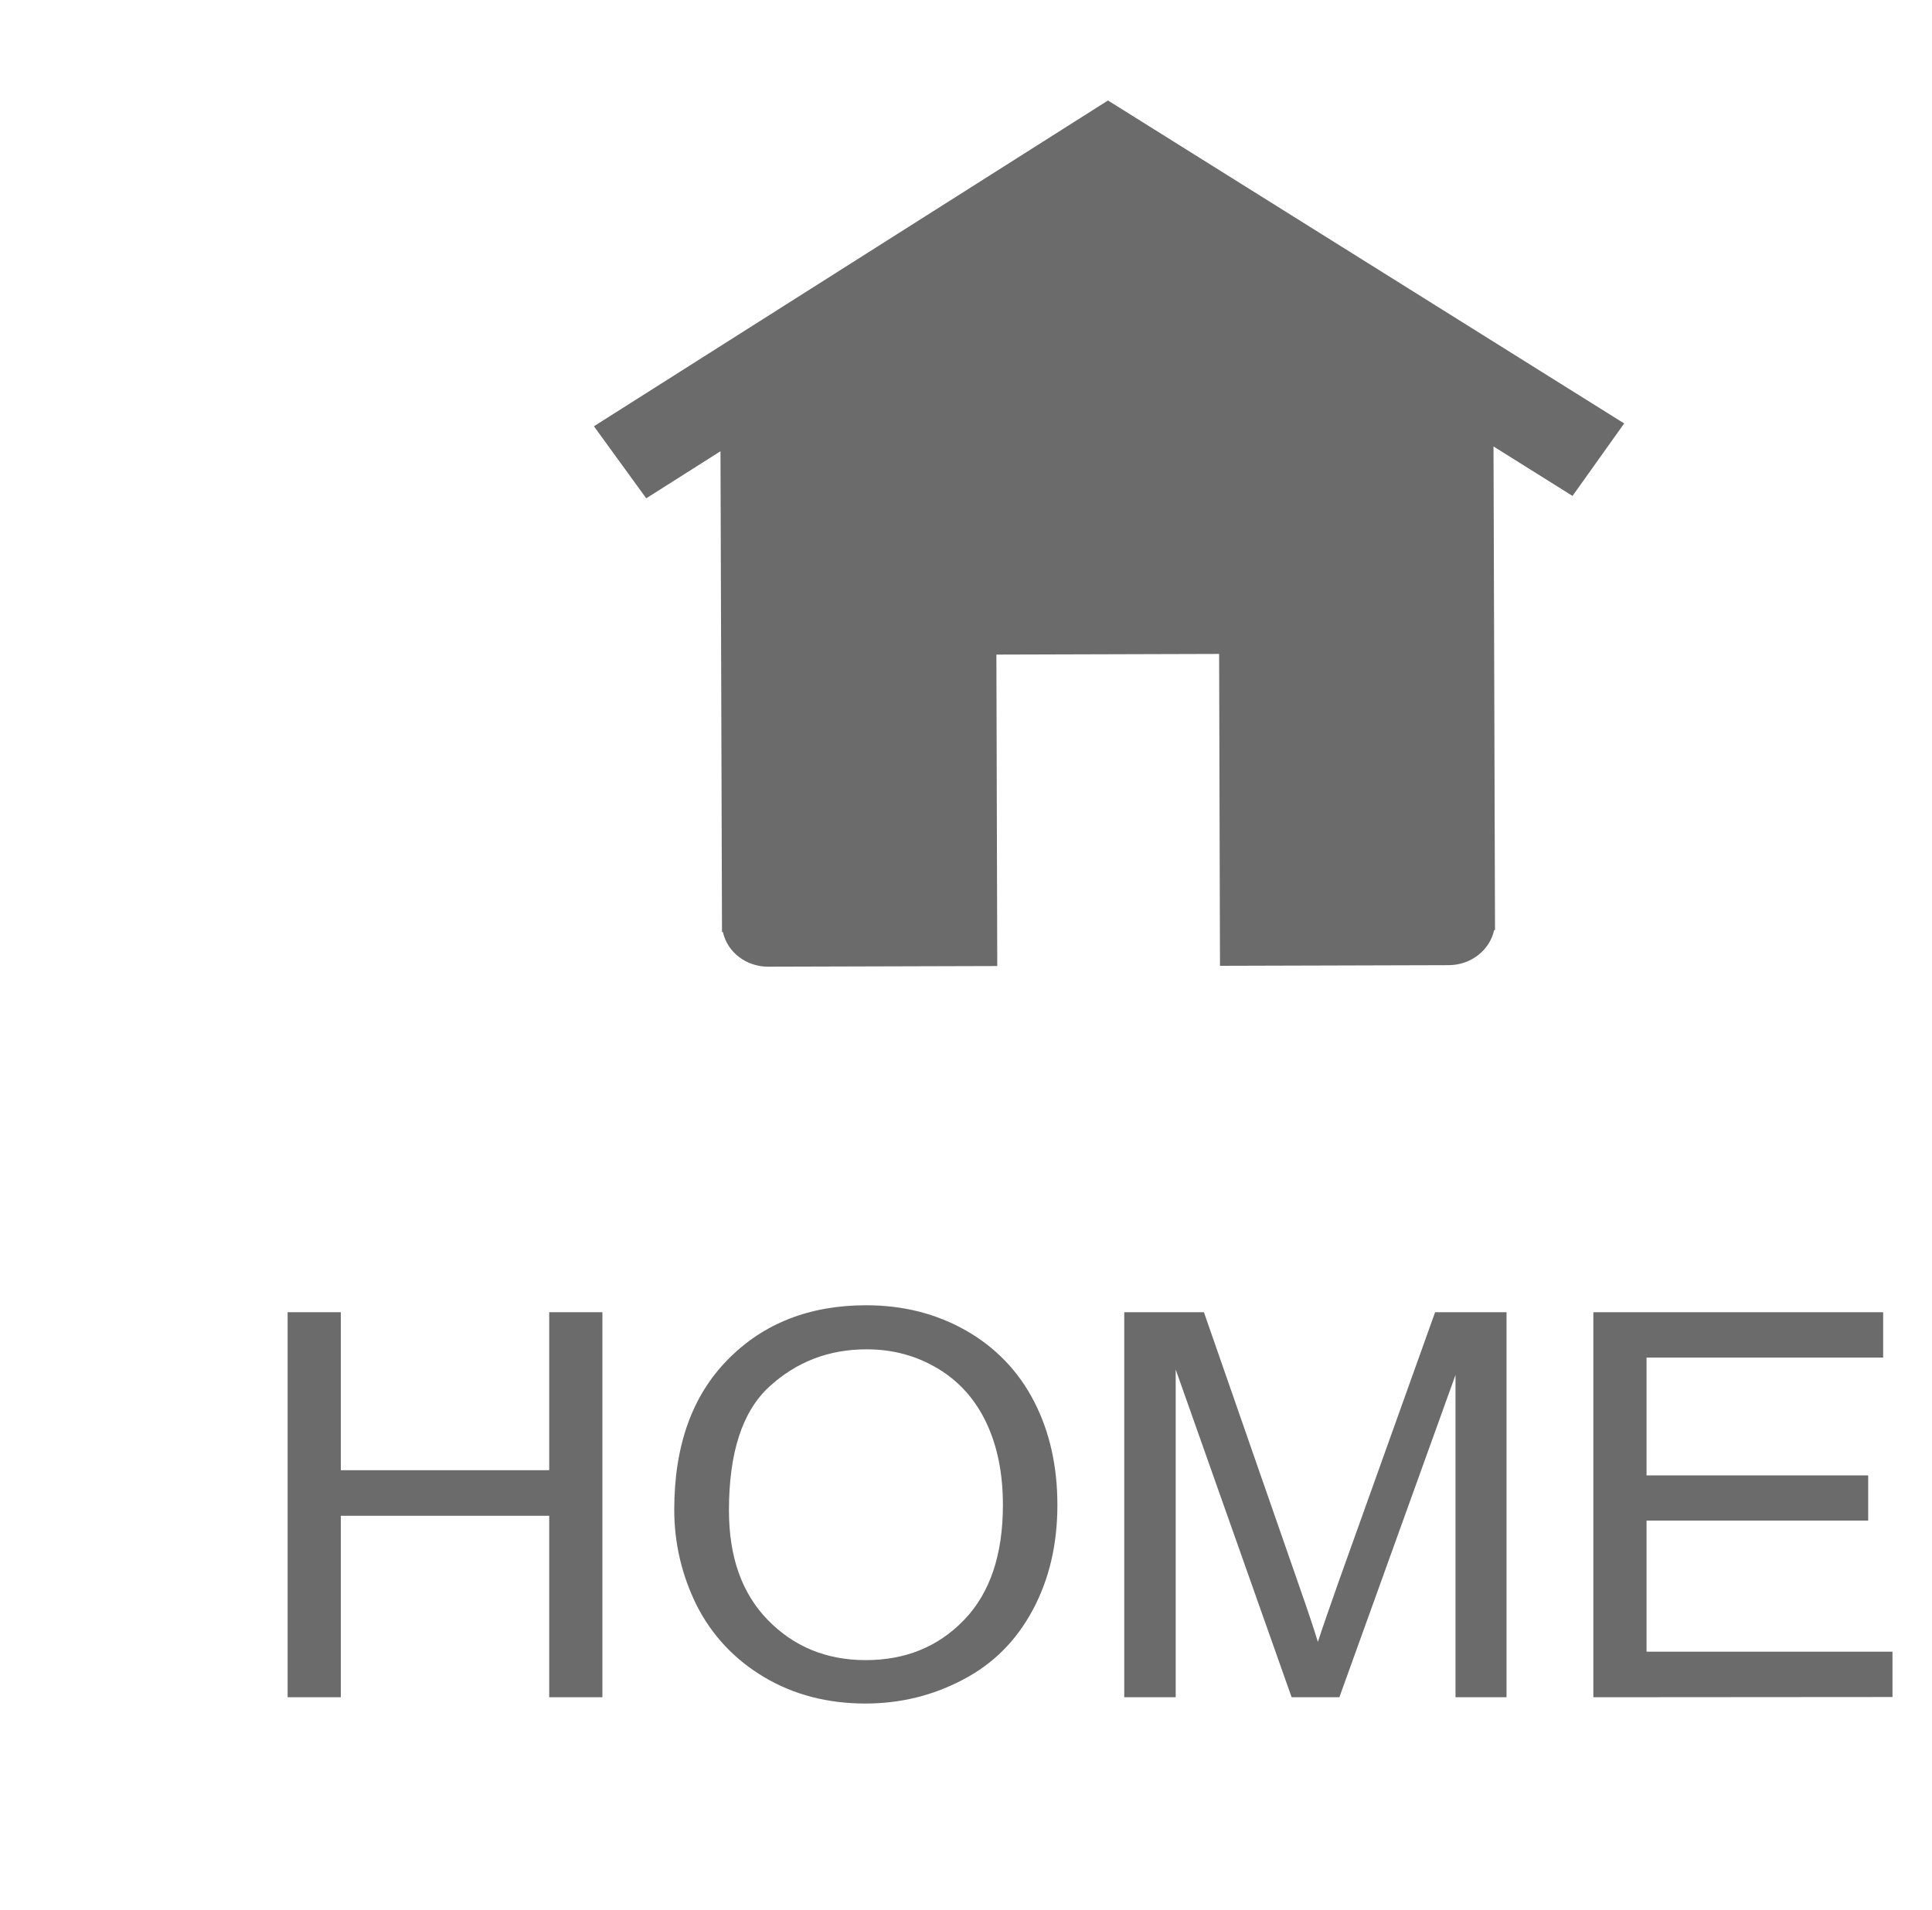
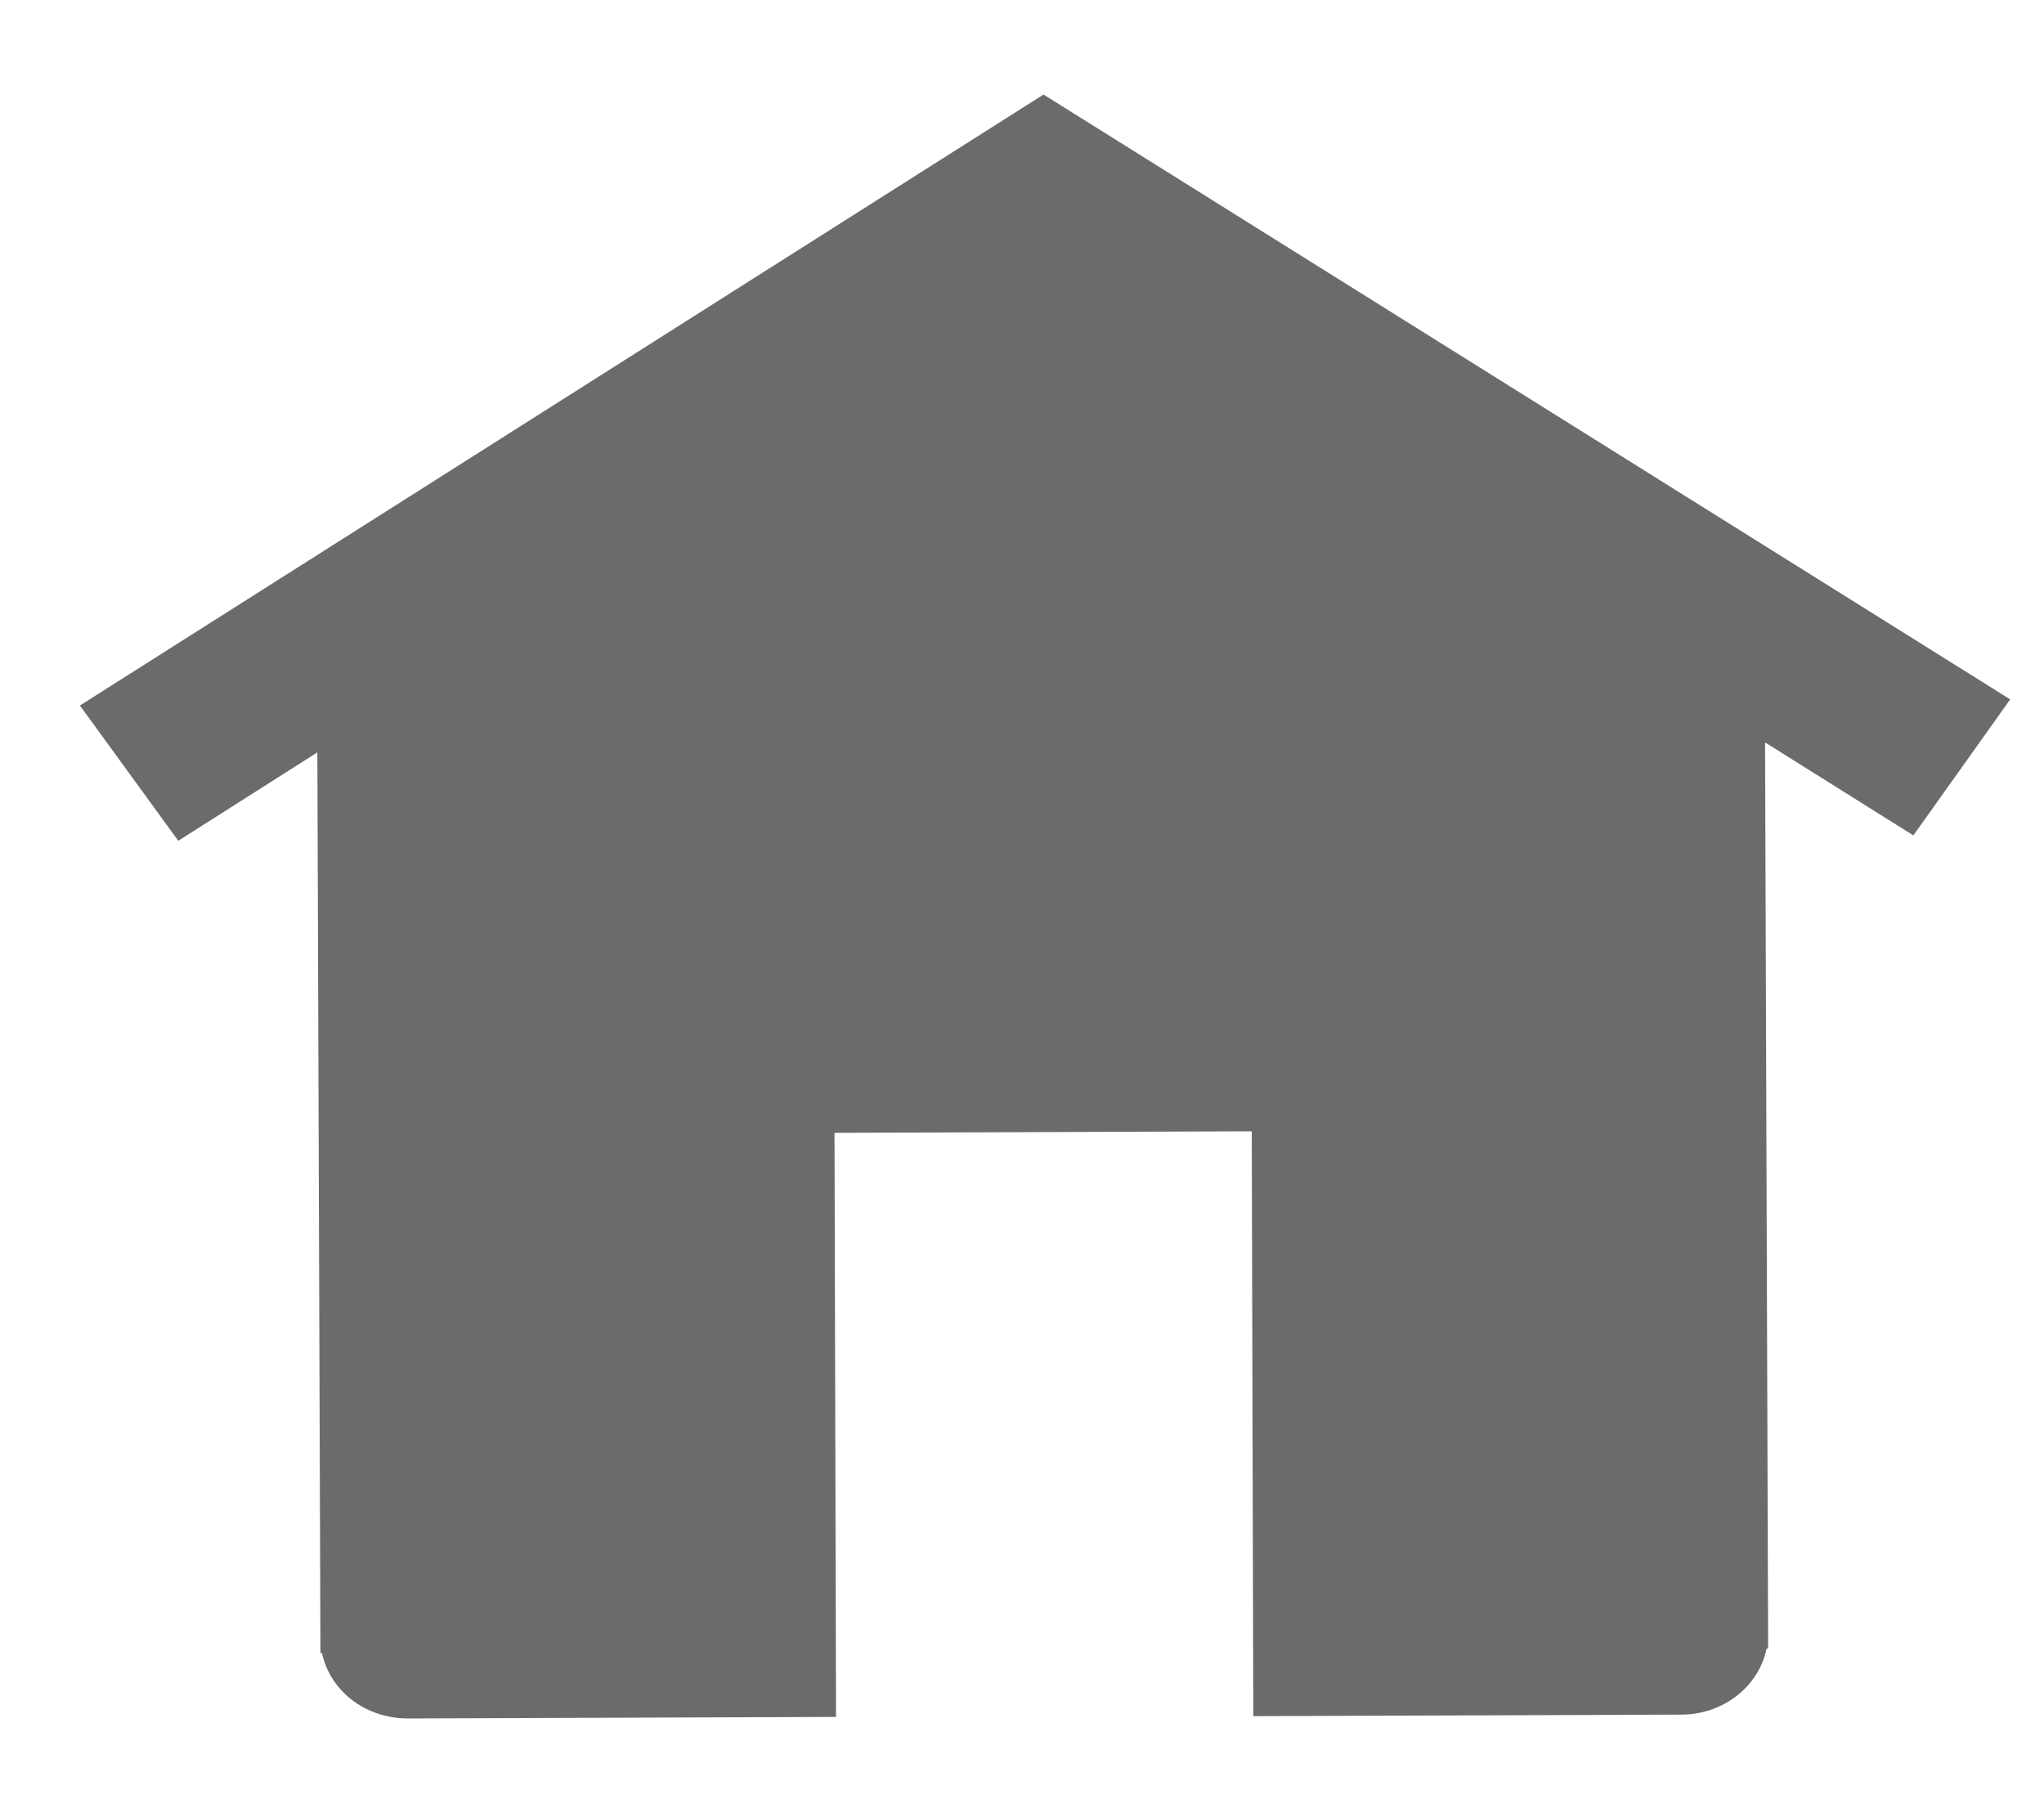
- <svg xmlns="http://www.w3.org/2000/svg" version="1.1" id="Layer_1" x="0px" y="0px" viewBox="0 0 890 880" style="enable-background:new 0 0 890 880;" xml:space="preserve">
-   <style type="text/css">
- 	.st0{fill-rule:evenodd;clip-rule:evenodd;fill:#6B6B6B;}
- 	.st1{fill:#6B6B6B;}
- </style>
-   <path class="st0" d="M510.4,46.3L273.6,196.4l24.1,33.2l34.2-21.7l0.7,221.5l0.4,0c2.1,9.4,10.8,16.1,21.1,16l105.3-0.3L459,301.6  l102.6-0.3l0.4,143.7l105.3-0.3c10.3,0,19-6.9,21-16.2l0.4,0l-0.7-222.8l36.4,22.8l23.8-33.4L510.4,46.3z" />
-   <g>
-     <path class="st1" d="M132.5,782V604.6H157v72.8h96v-72.8h24.5V782h-24.5v-83.6h-96V782H132.5z" />
-     <path class="st1" d="M310.6,695.6c0-29.4,8.2-52.5,24.7-69.2c16.4-16.7,37.7-25,63.7-25c17.1,0,32.4,3.9,46.1,11.7   c13.6,7.8,24.1,18.7,31.3,32.7s10.7,29.9,10.7,47.6c0,18-3.7,34.1-11.3,48.3c-7.6,14.2-18.2,24.9-32.2,32.2   c-13.8,7.3-28.8,11-44.9,11c-17.4,0-32.9-4-46.6-12.1c-13.6-8.1-24-19.1-31.1-33C314.1,725.9,310.6,711.1,310.6,695.6z    M335.8,695.9c0,21.4,5.9,38.2,17.9,50.5c12,12.3,27,18.5,45.1,18.5c18.4,0,33.5-6.2,45.4-18.6c11.9-12.4,17.8-30,17.8-52.9   c0-14.4-2.5-27-7.6-37.8c-5.1-10.8-12.5-19.1-22.3-25c-9.8-5.9-20.7-8.9-32.9-8.9c-17.3,0-32.2,5.7-44.7,17.1   C342,650.2,335.8,669.2,335.8,695.9z" />
-     <path class="st1" d="M517.9,782V604.6h36.7l43.7,125.6c4.1,11.7,7,20.4,8.8,26.3c2.1-6.5,5.4-15.9,9.8-28.4l44.2-123.5h32.9V782   h-23.5V633.5L617,782H595l-53.4-151v151H517.9z" />
-     <path class="st1" d="M734,782V604.6h133.5v20.9H758.5v54.3h102.1v20.8H758.5V761h113.3v20.9L734,782L734,782z" />
-   </g>
+ <svg xmlns="http://www.w3.org/2000/svg" version="1.1" id="Layer_1" x="0px" y="0px" viewBox="206 0 266 234" enable-background="new 206 0 266 234" xml:space="preserve">
+   <path fill="#6B6B6B" d="M341.8,12.3L216.4,91.8l12.8,17.6l18.1-11.5l0.4,117.2h0.2c1.1,5,5.7,8.5,11.2,8.5l55.7-0.2l-0.2-76  l54.3-0.2l0.2,76.1l55.7-0.2c5.5,0,10.1-3.7,11.1-8.6h0.2l-0.4-117.9l19.3,12.1l12.6-17.7L341.8,12.3z" />
</svg>
